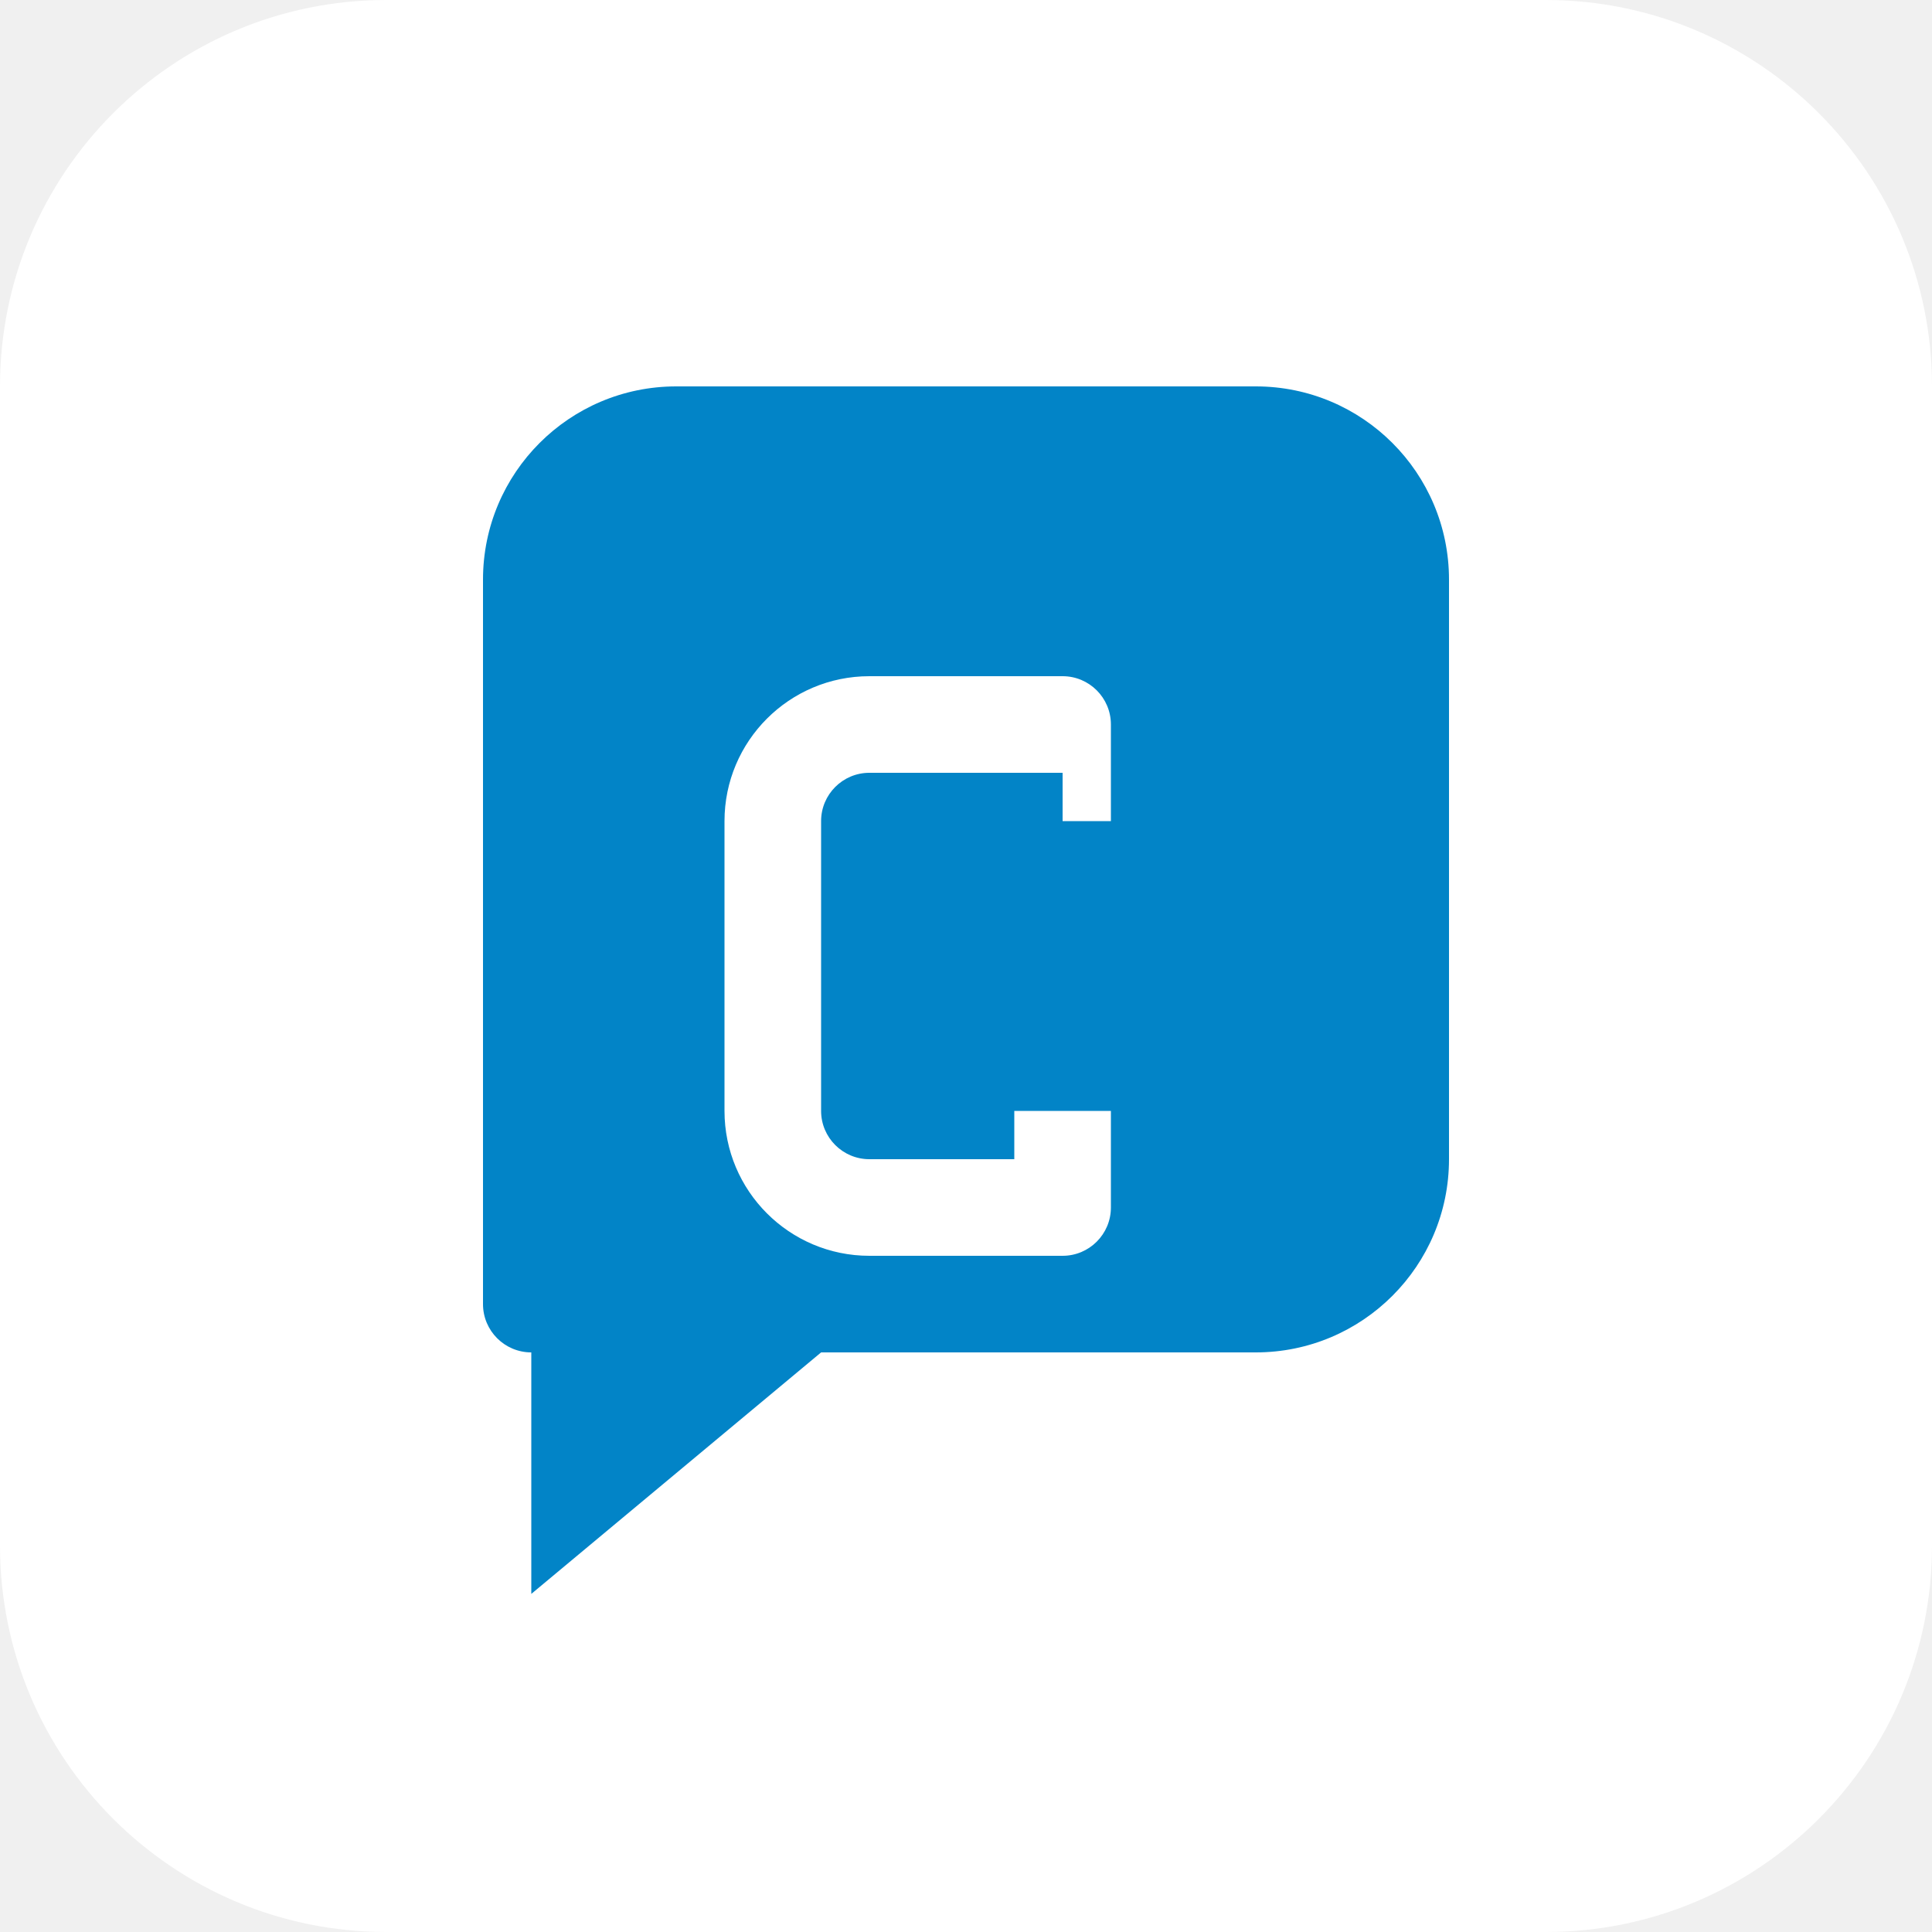
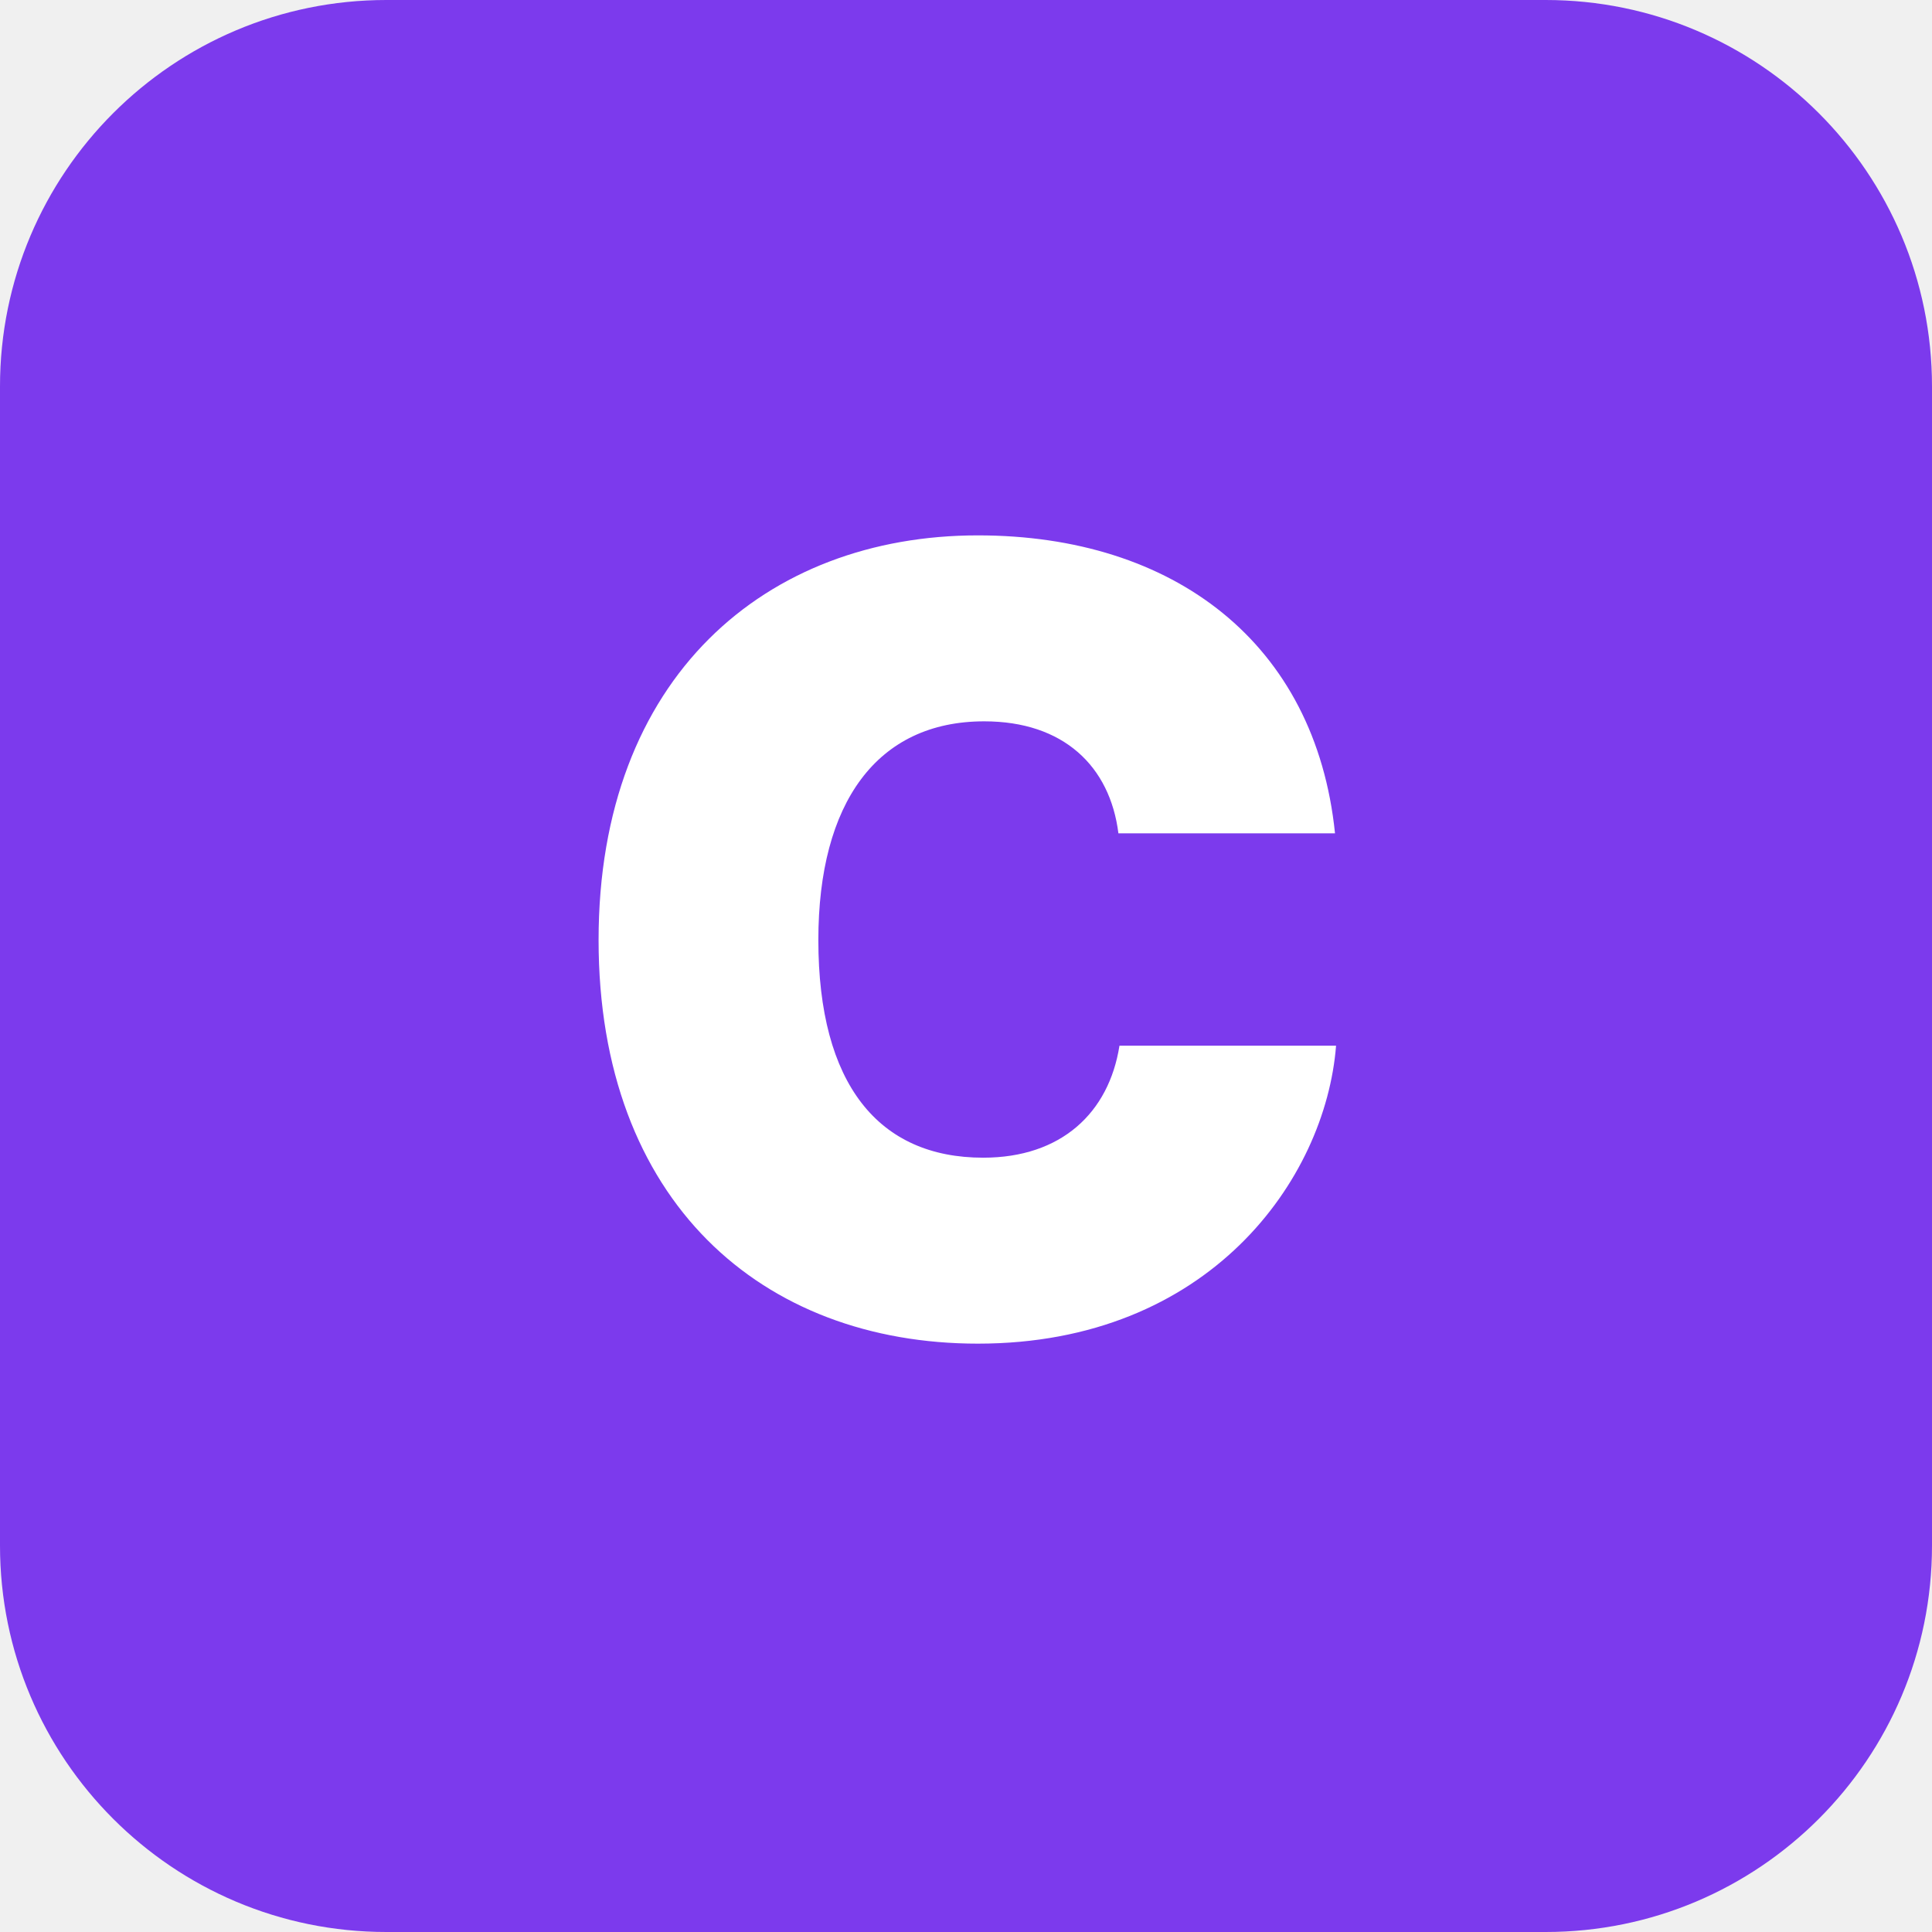
<svg xmlns="http://www.w3.org/2000/svg" width="200" height="200" viewBox="0 0 200 200" fill="none">
-   <rect width="200" height="200" rx="40" fill="white" />
-   <path d="M50 60C50 48.954 58.954 40 70 40H130C141.046 40 150 48.954 150 60V120C150 131.046 141.046 140 130 140H85L55 165V140C52.239 140 50 137.761 50 135V60Z" fill="#0284C7" />
-   <path d="M115 75C115 72.239 112.761 70 110 70H90C81.716 70 75 76.716 75 85V115C75 123.284 81.716 130 90 130H110C112.761 130 115 127.761 115 125V115H105V120H90C87.239 120 85 117.761 85 115V85C85 82.239 87.239 80 90 80H110V85H115V75Z" fill="white" />
+   <rect width="200" height="200" rx="40" fill="#7c3aed" />
+   <text x="100" y="138" font-family="system-ui, -apple-system, sans-serif" font-size="112" font-weight="900" fill="white" text-anchor="middle" letter-spacing="-4">C</text>
</svg>
